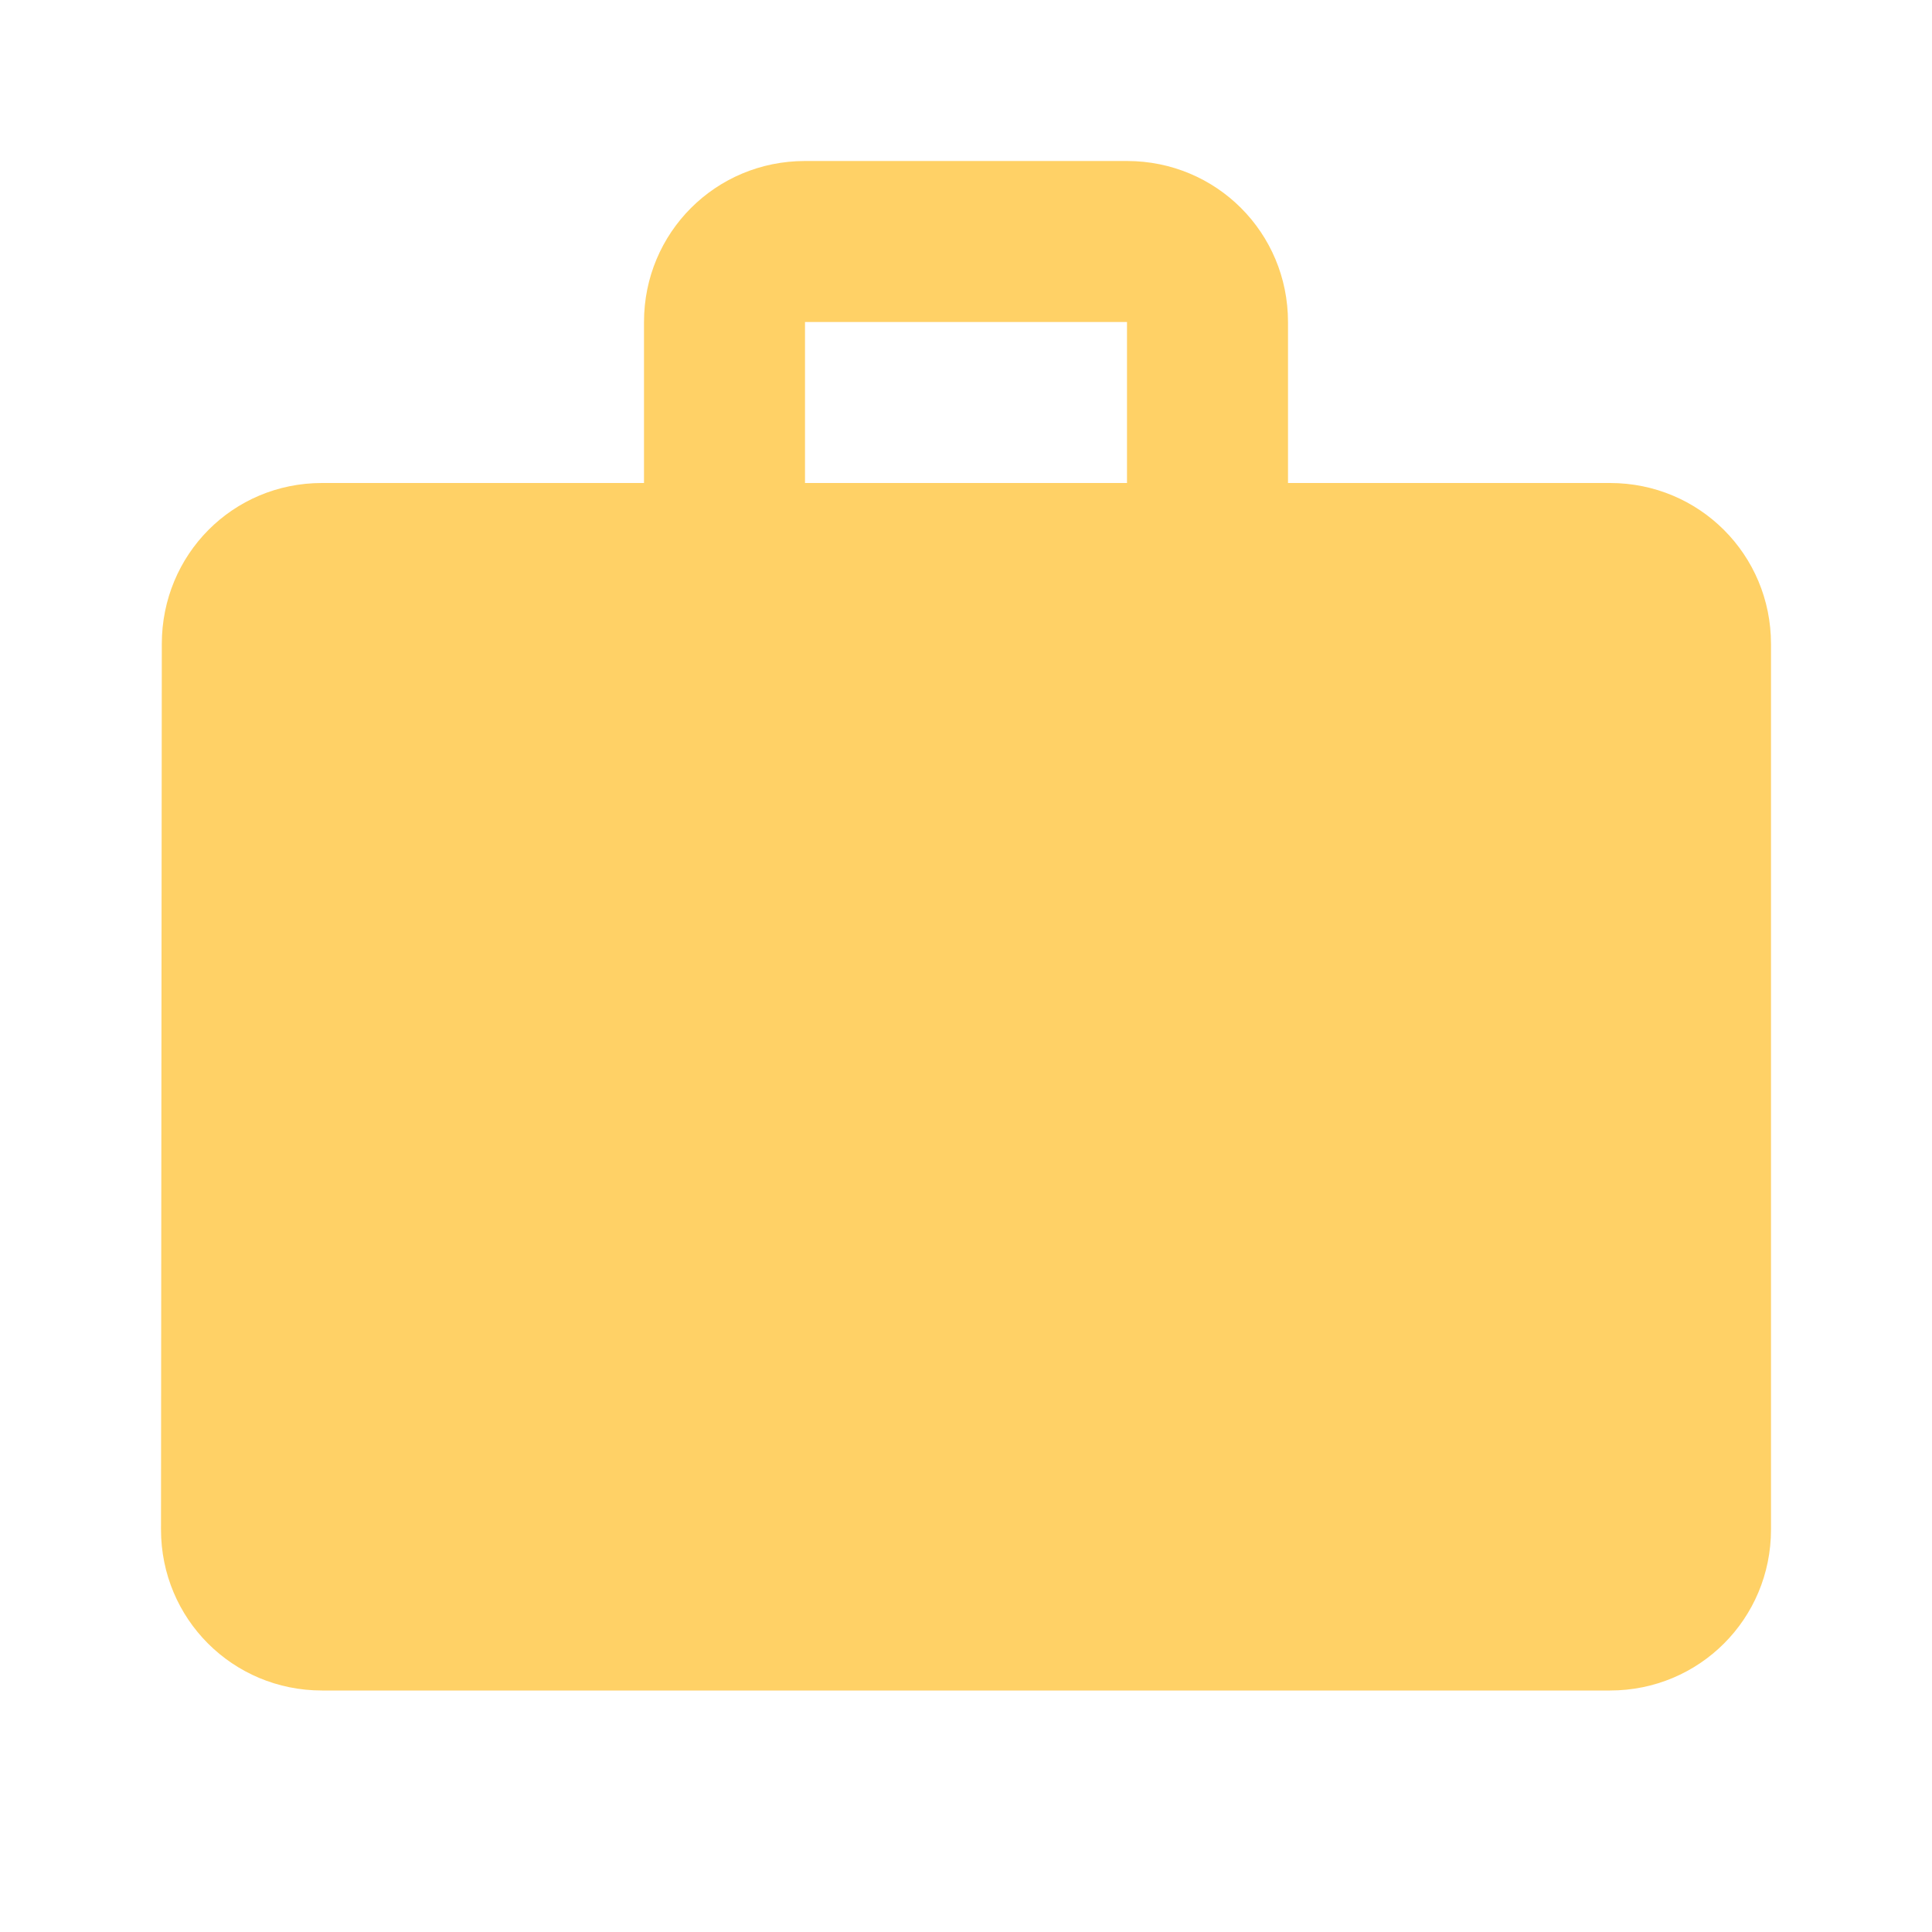
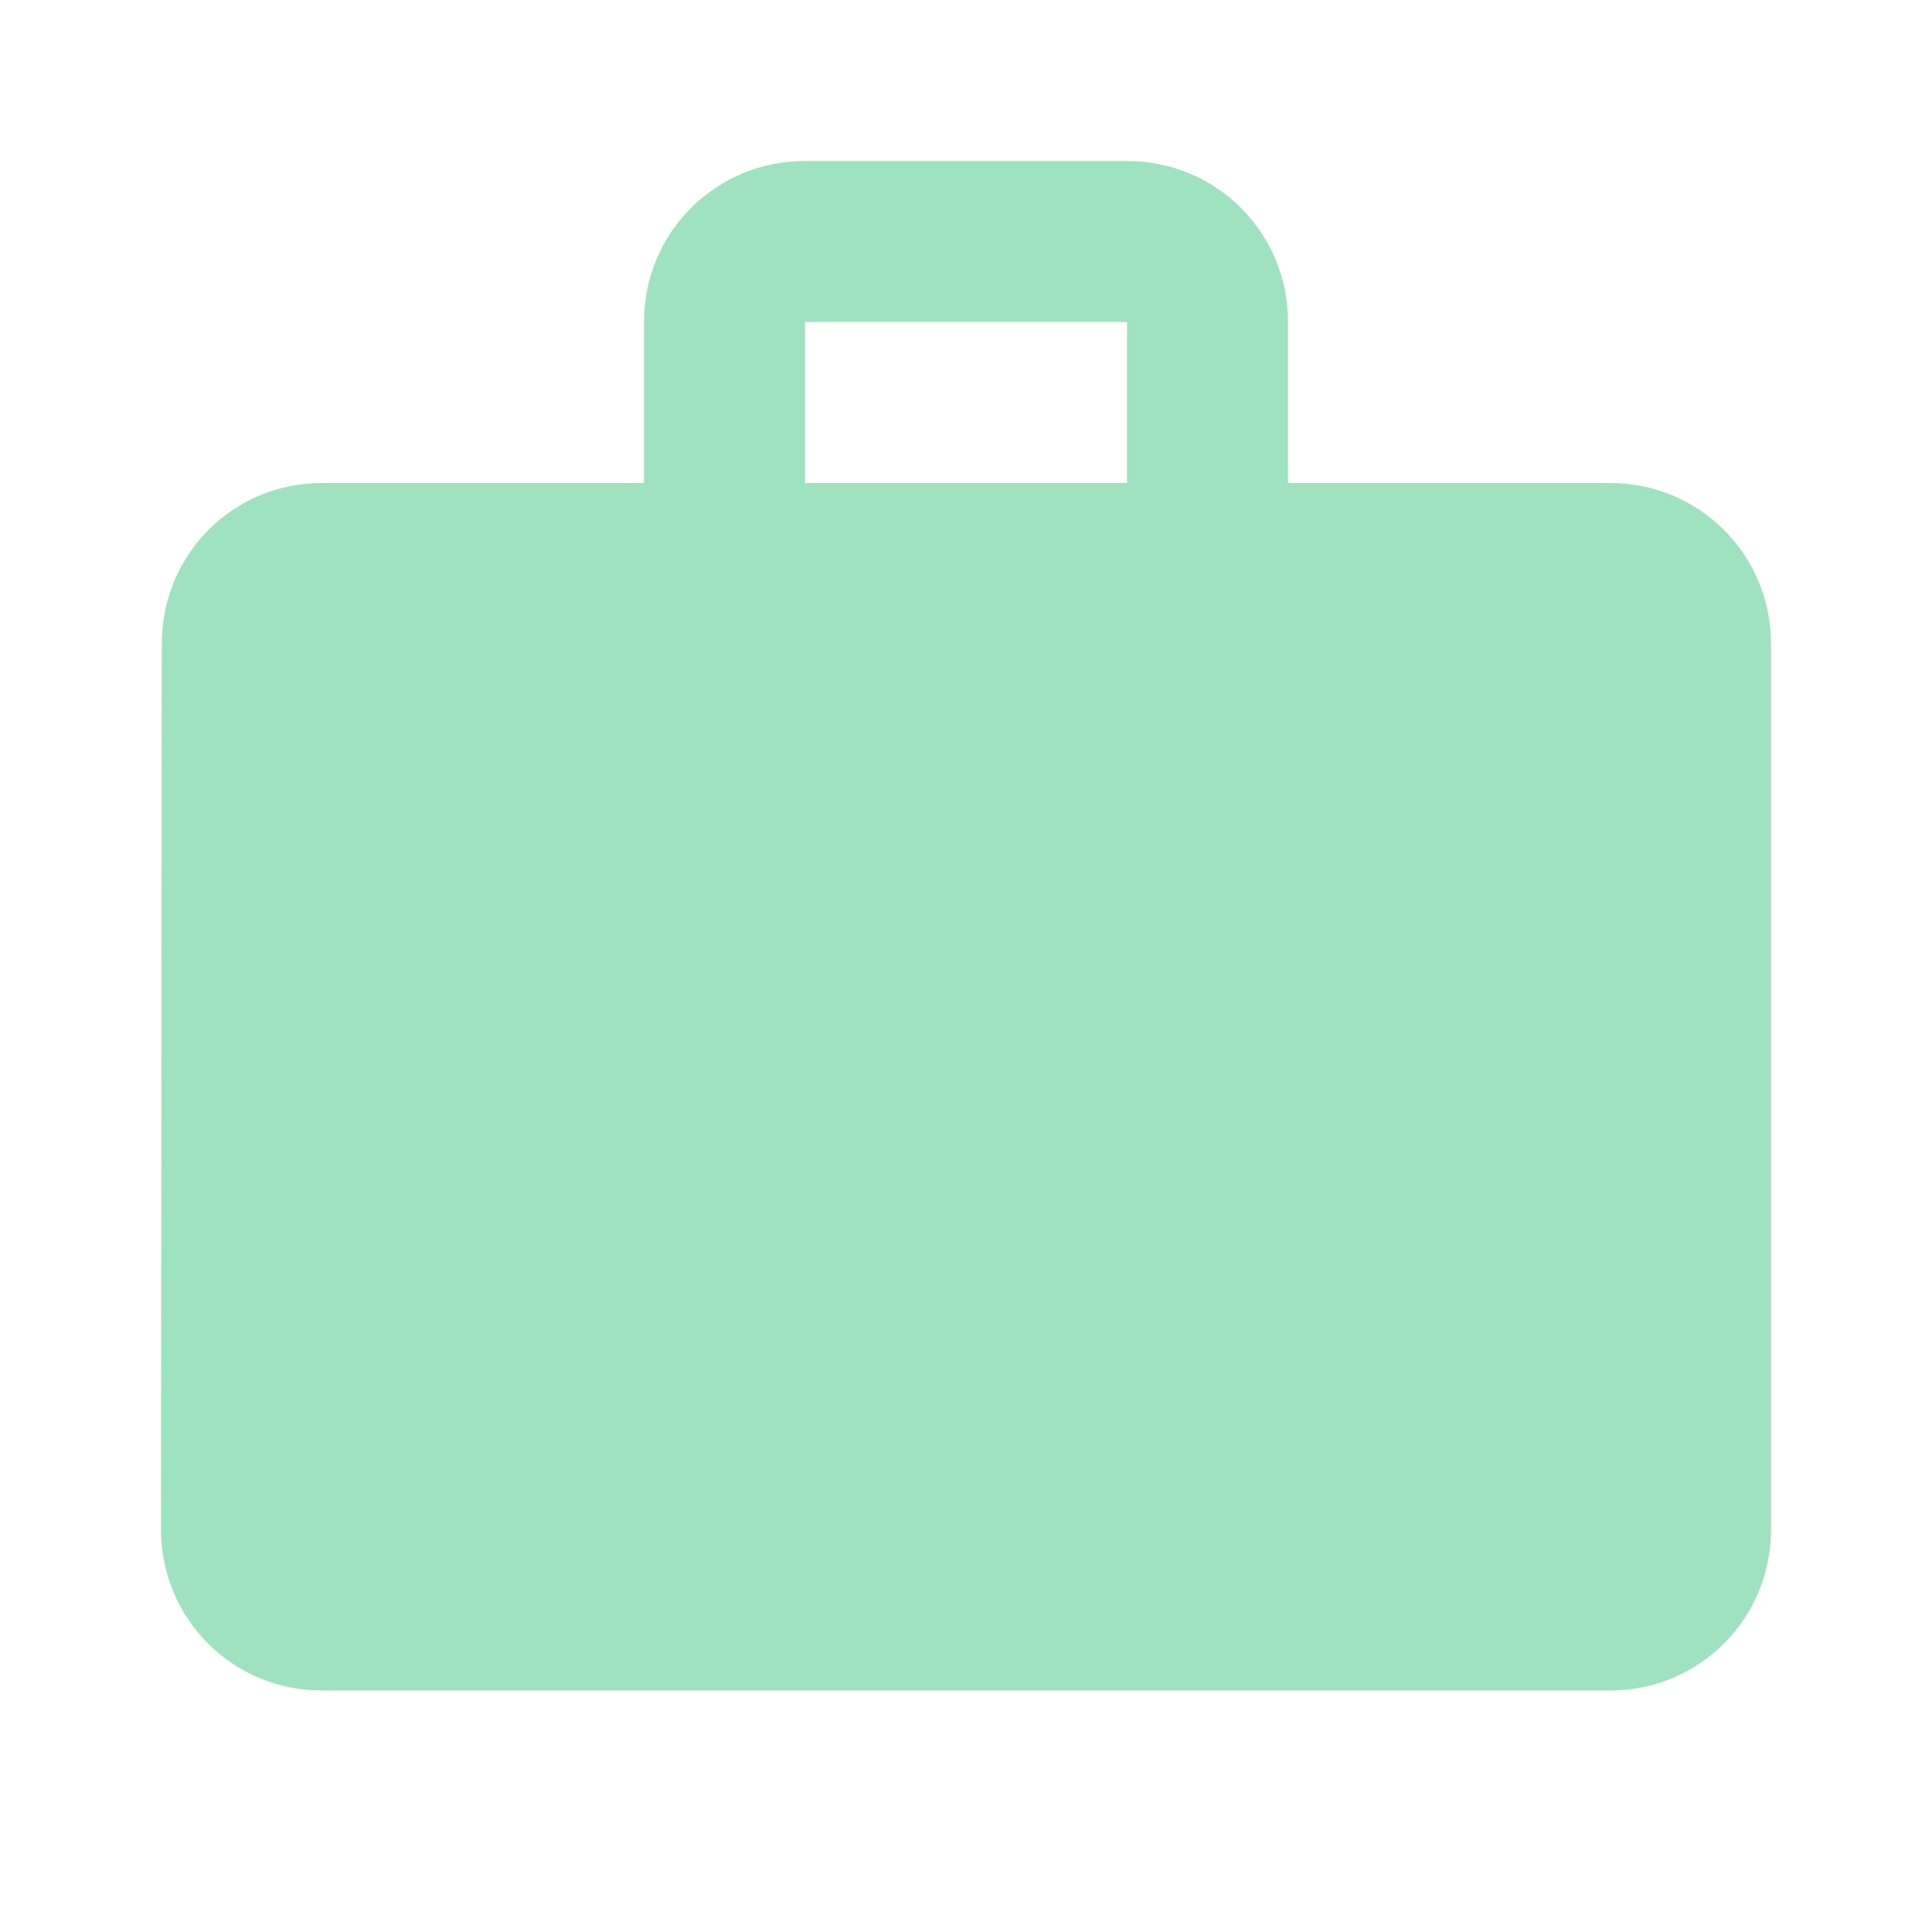
- <svg xmlns="http://www.w3.org/2000/svg" width="24" height="24" fill="#ffd166" viewBox="0 0 24 24">
+ <svg xmlns="http://www.w3.org/2000/svg" width="24" height="24" fill="#9fe2bf" viewBox="0 0 24 24">
  <path fill="none" d="M0 0h24v24H0z" />
  <path d="M20 6h-4V4c0-1.11-.89-2-2-2h-4c-1.11 0-2 .89-2 2v2H4c-1.11 0-1.99.89-1.99 2L2 19c0 1.11.89 2 2 2h16c1.11 0 2-.89 2-2V8c0-1.11-.89-2-2-2zm-6 0h-4V4h4v2z" />
</svg>
